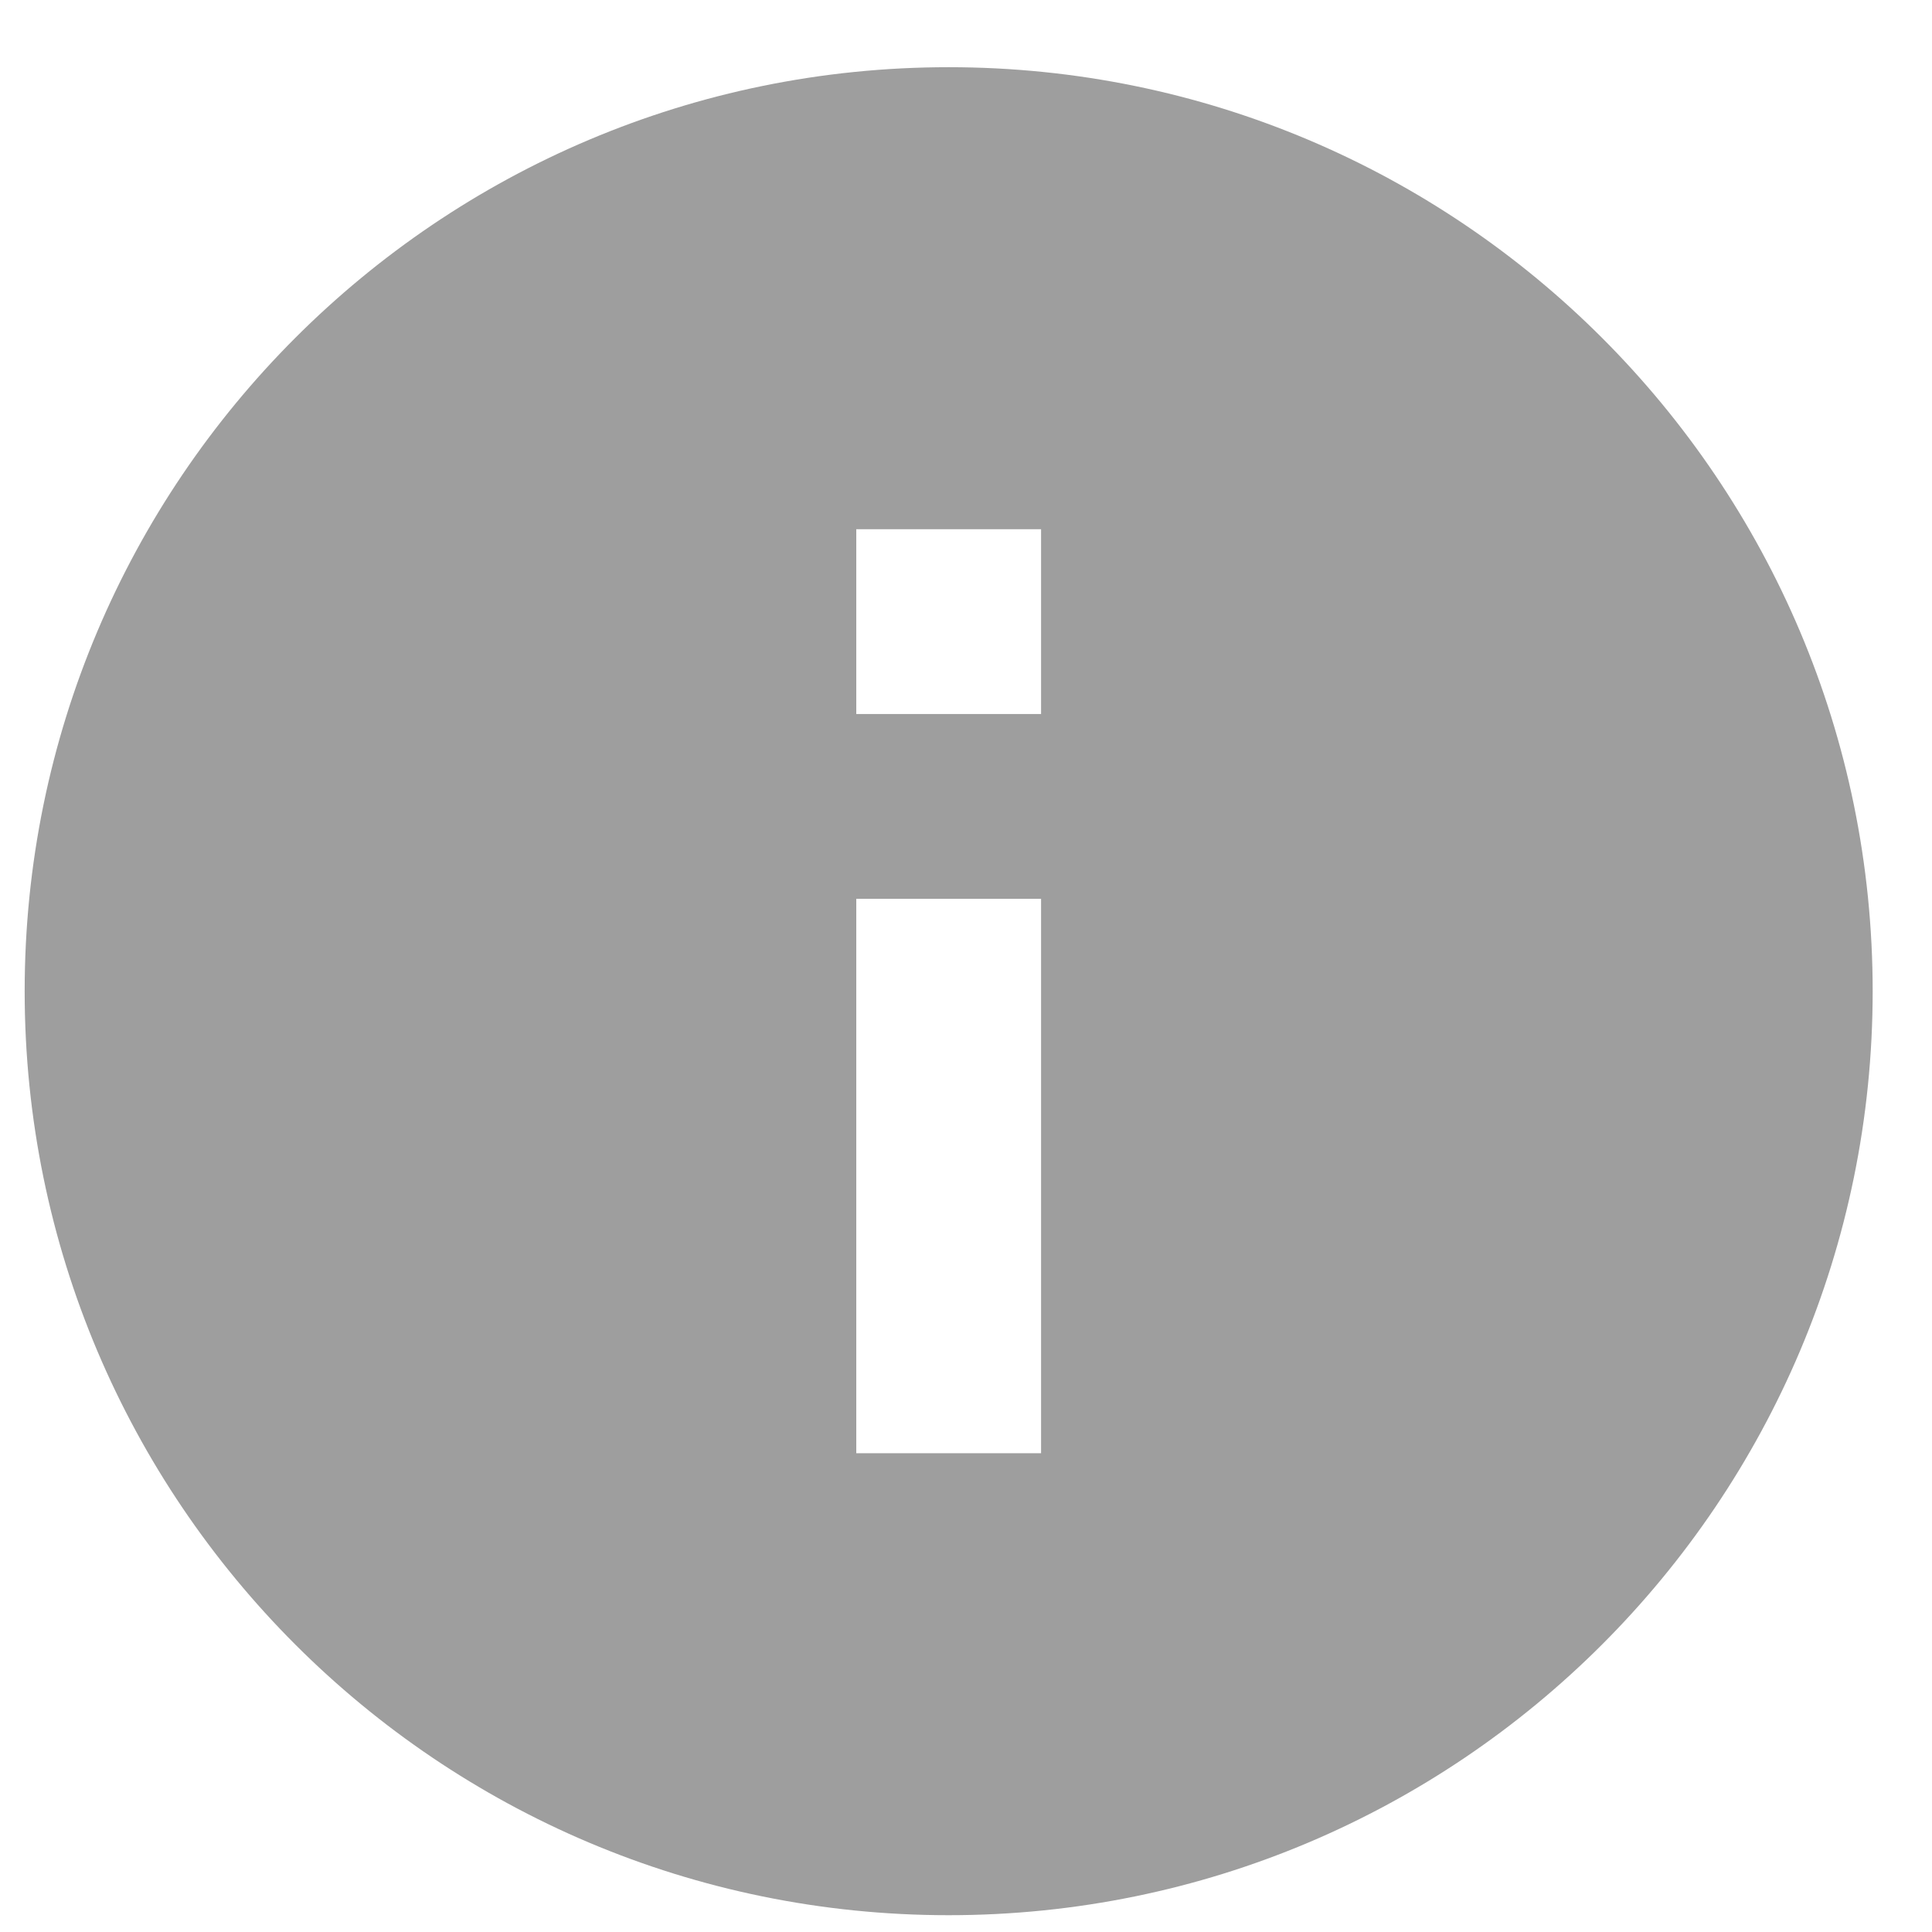
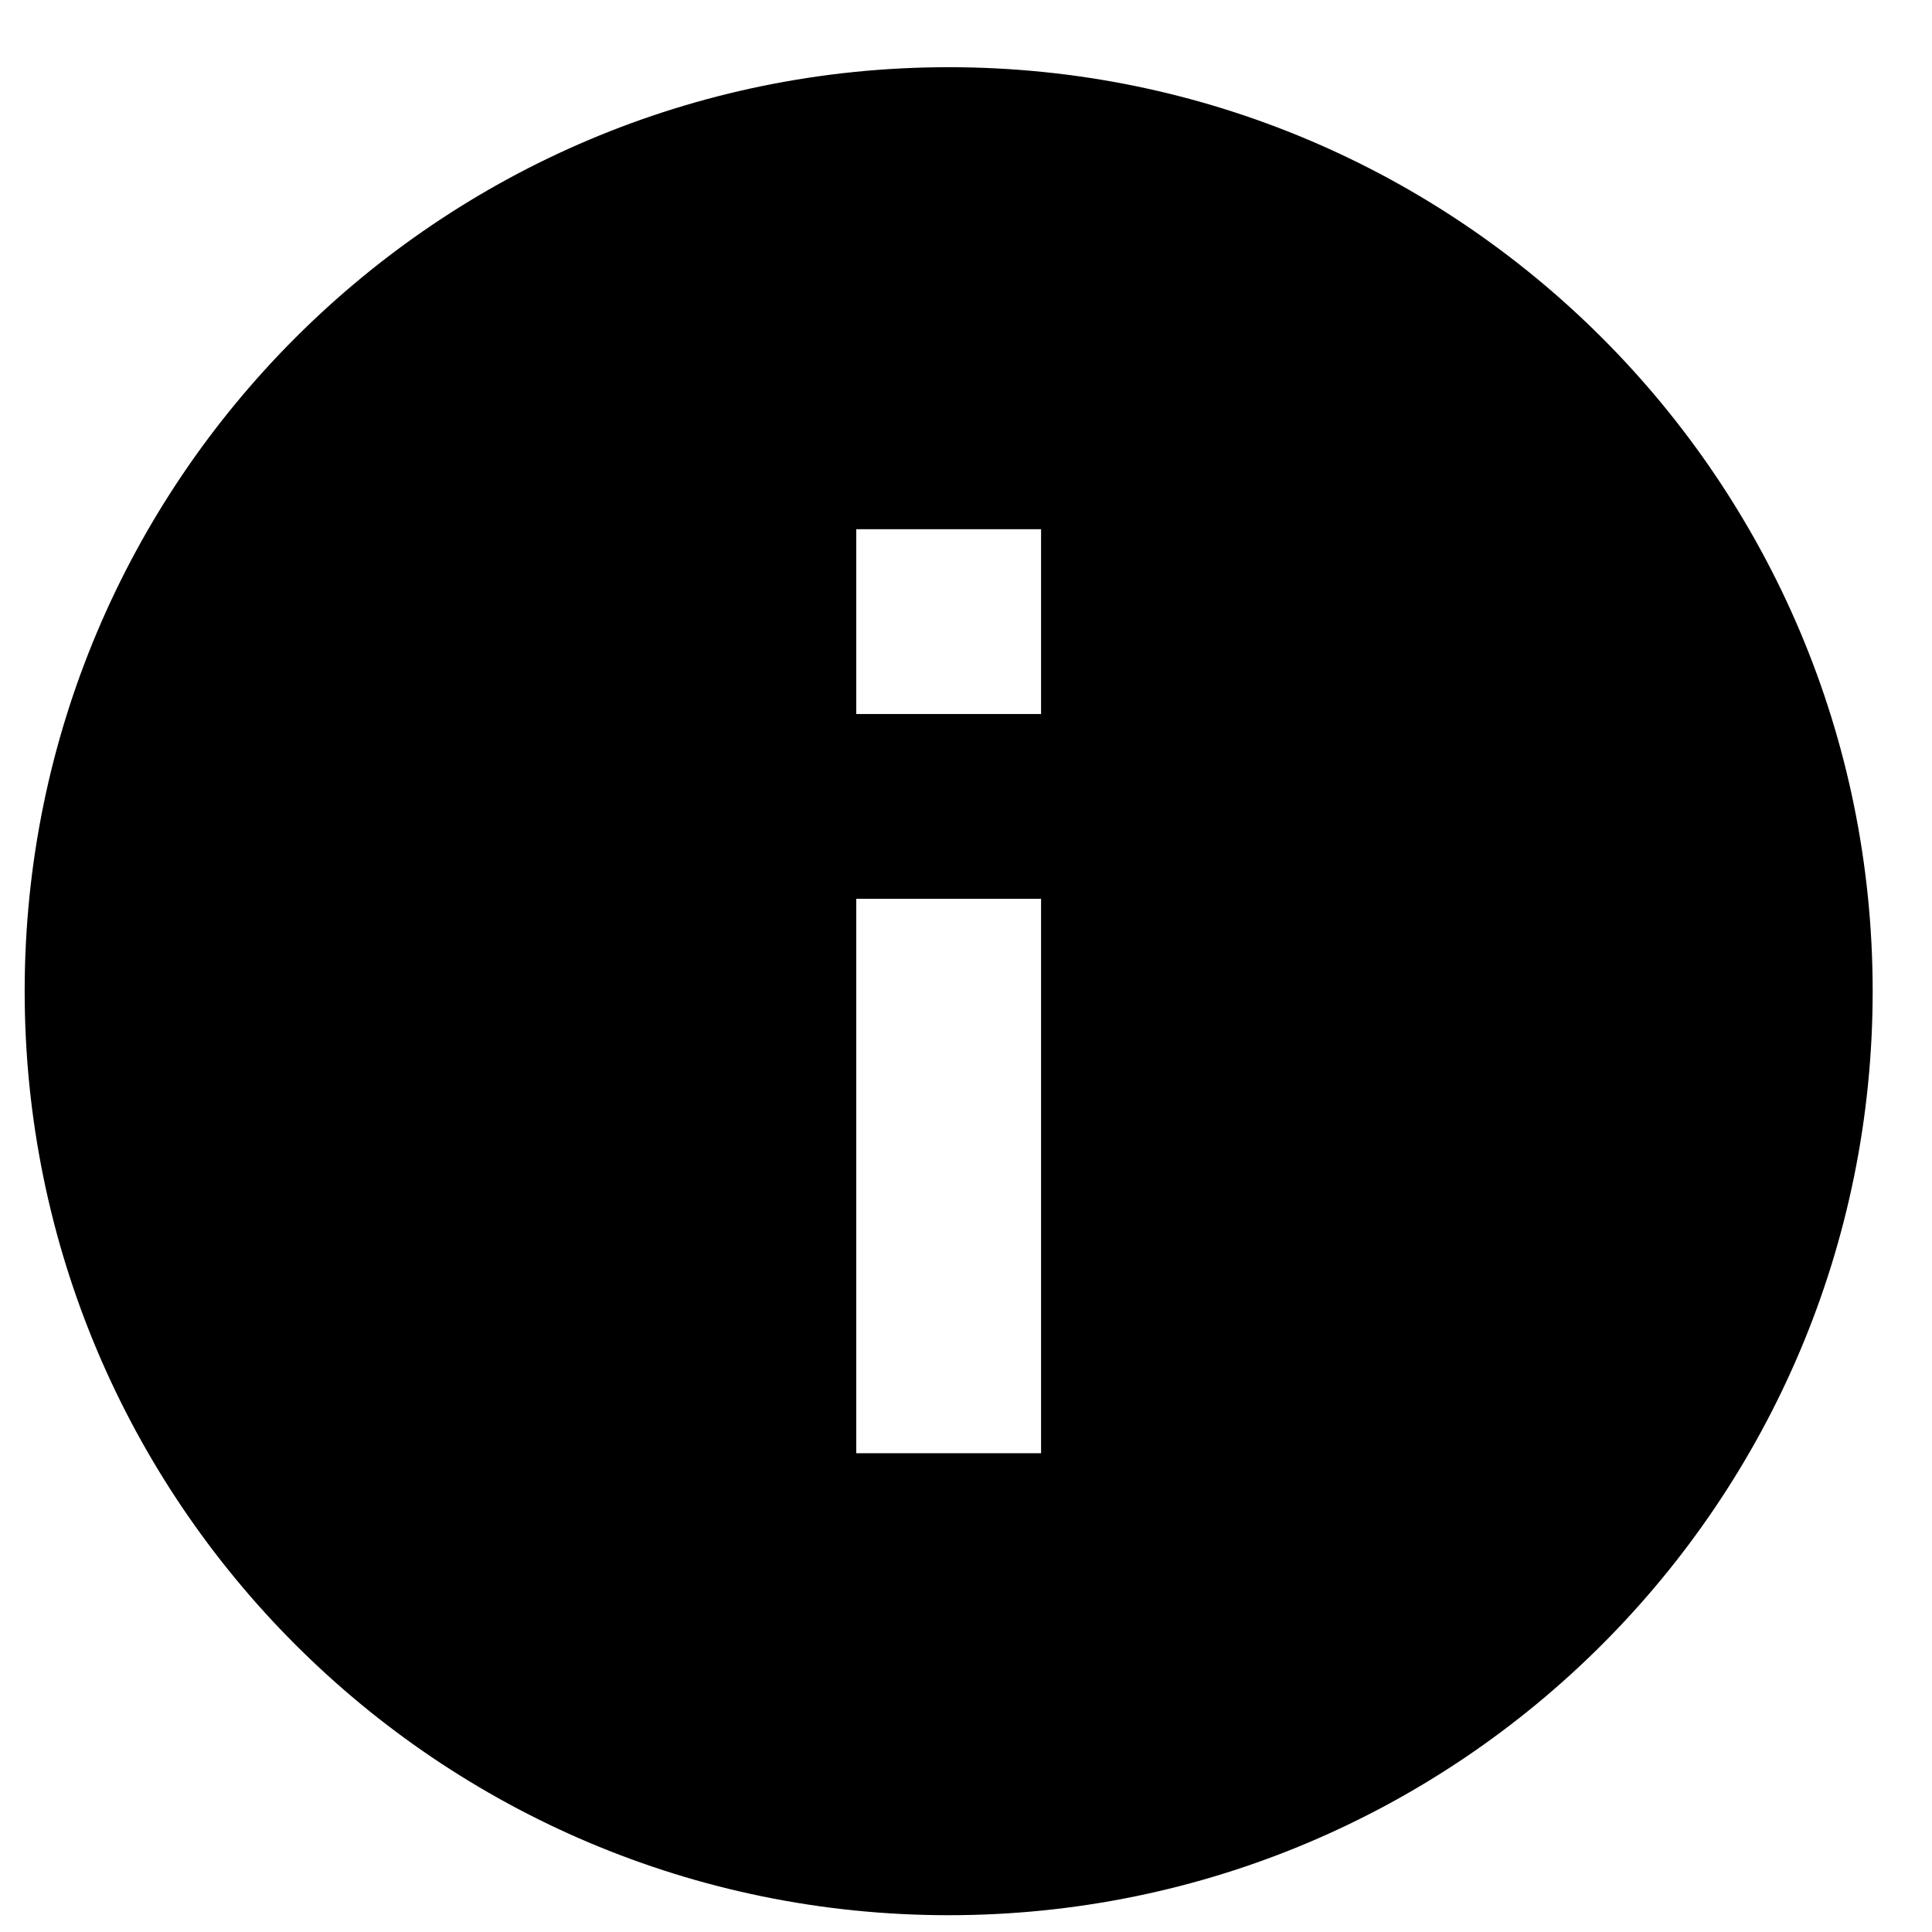
<svg xmlns="http://www.w3.org/2000/svg" width="23" height="23" viewBox="0 0 23 23">
  <g id="Design-Final" stroke="none" stroke-width="1" fill-rule="evenodd">
-     <g id="Blog_new(edit)" transform="translate(-518, -386)" fill="#9E9E9E">
+     <g id="Blog_new(edit)" transform="translate(-518, -386)">
      <g id="Group-20" transform="translate(478, 214)">
        <g id="info" transform="translate(40.29368, 172.8)">
          <g id="Layer_1">
            <path d="M11,0 C4.925,0 0,4.925 0,11 C0,17.075 4.925,22 11,22 C17.075,22 22,17.075 22,11 C22,4.925 17.075,0 11,0 L11,0 Z M12.1,16.5 L9.9,16.5 L9.9,9.9 L12.1,9.9 L12.1,16.5 L12.1,16.5 Z M12.1,7.7 L9.9,7.7 L9.9,5.5 L12.1,5.5 L12.1,7.7 L12.1,7.7 Z" id="Shape" />
          </g>
        </g>
      </g>
    </g>
  </g>
</svg>
